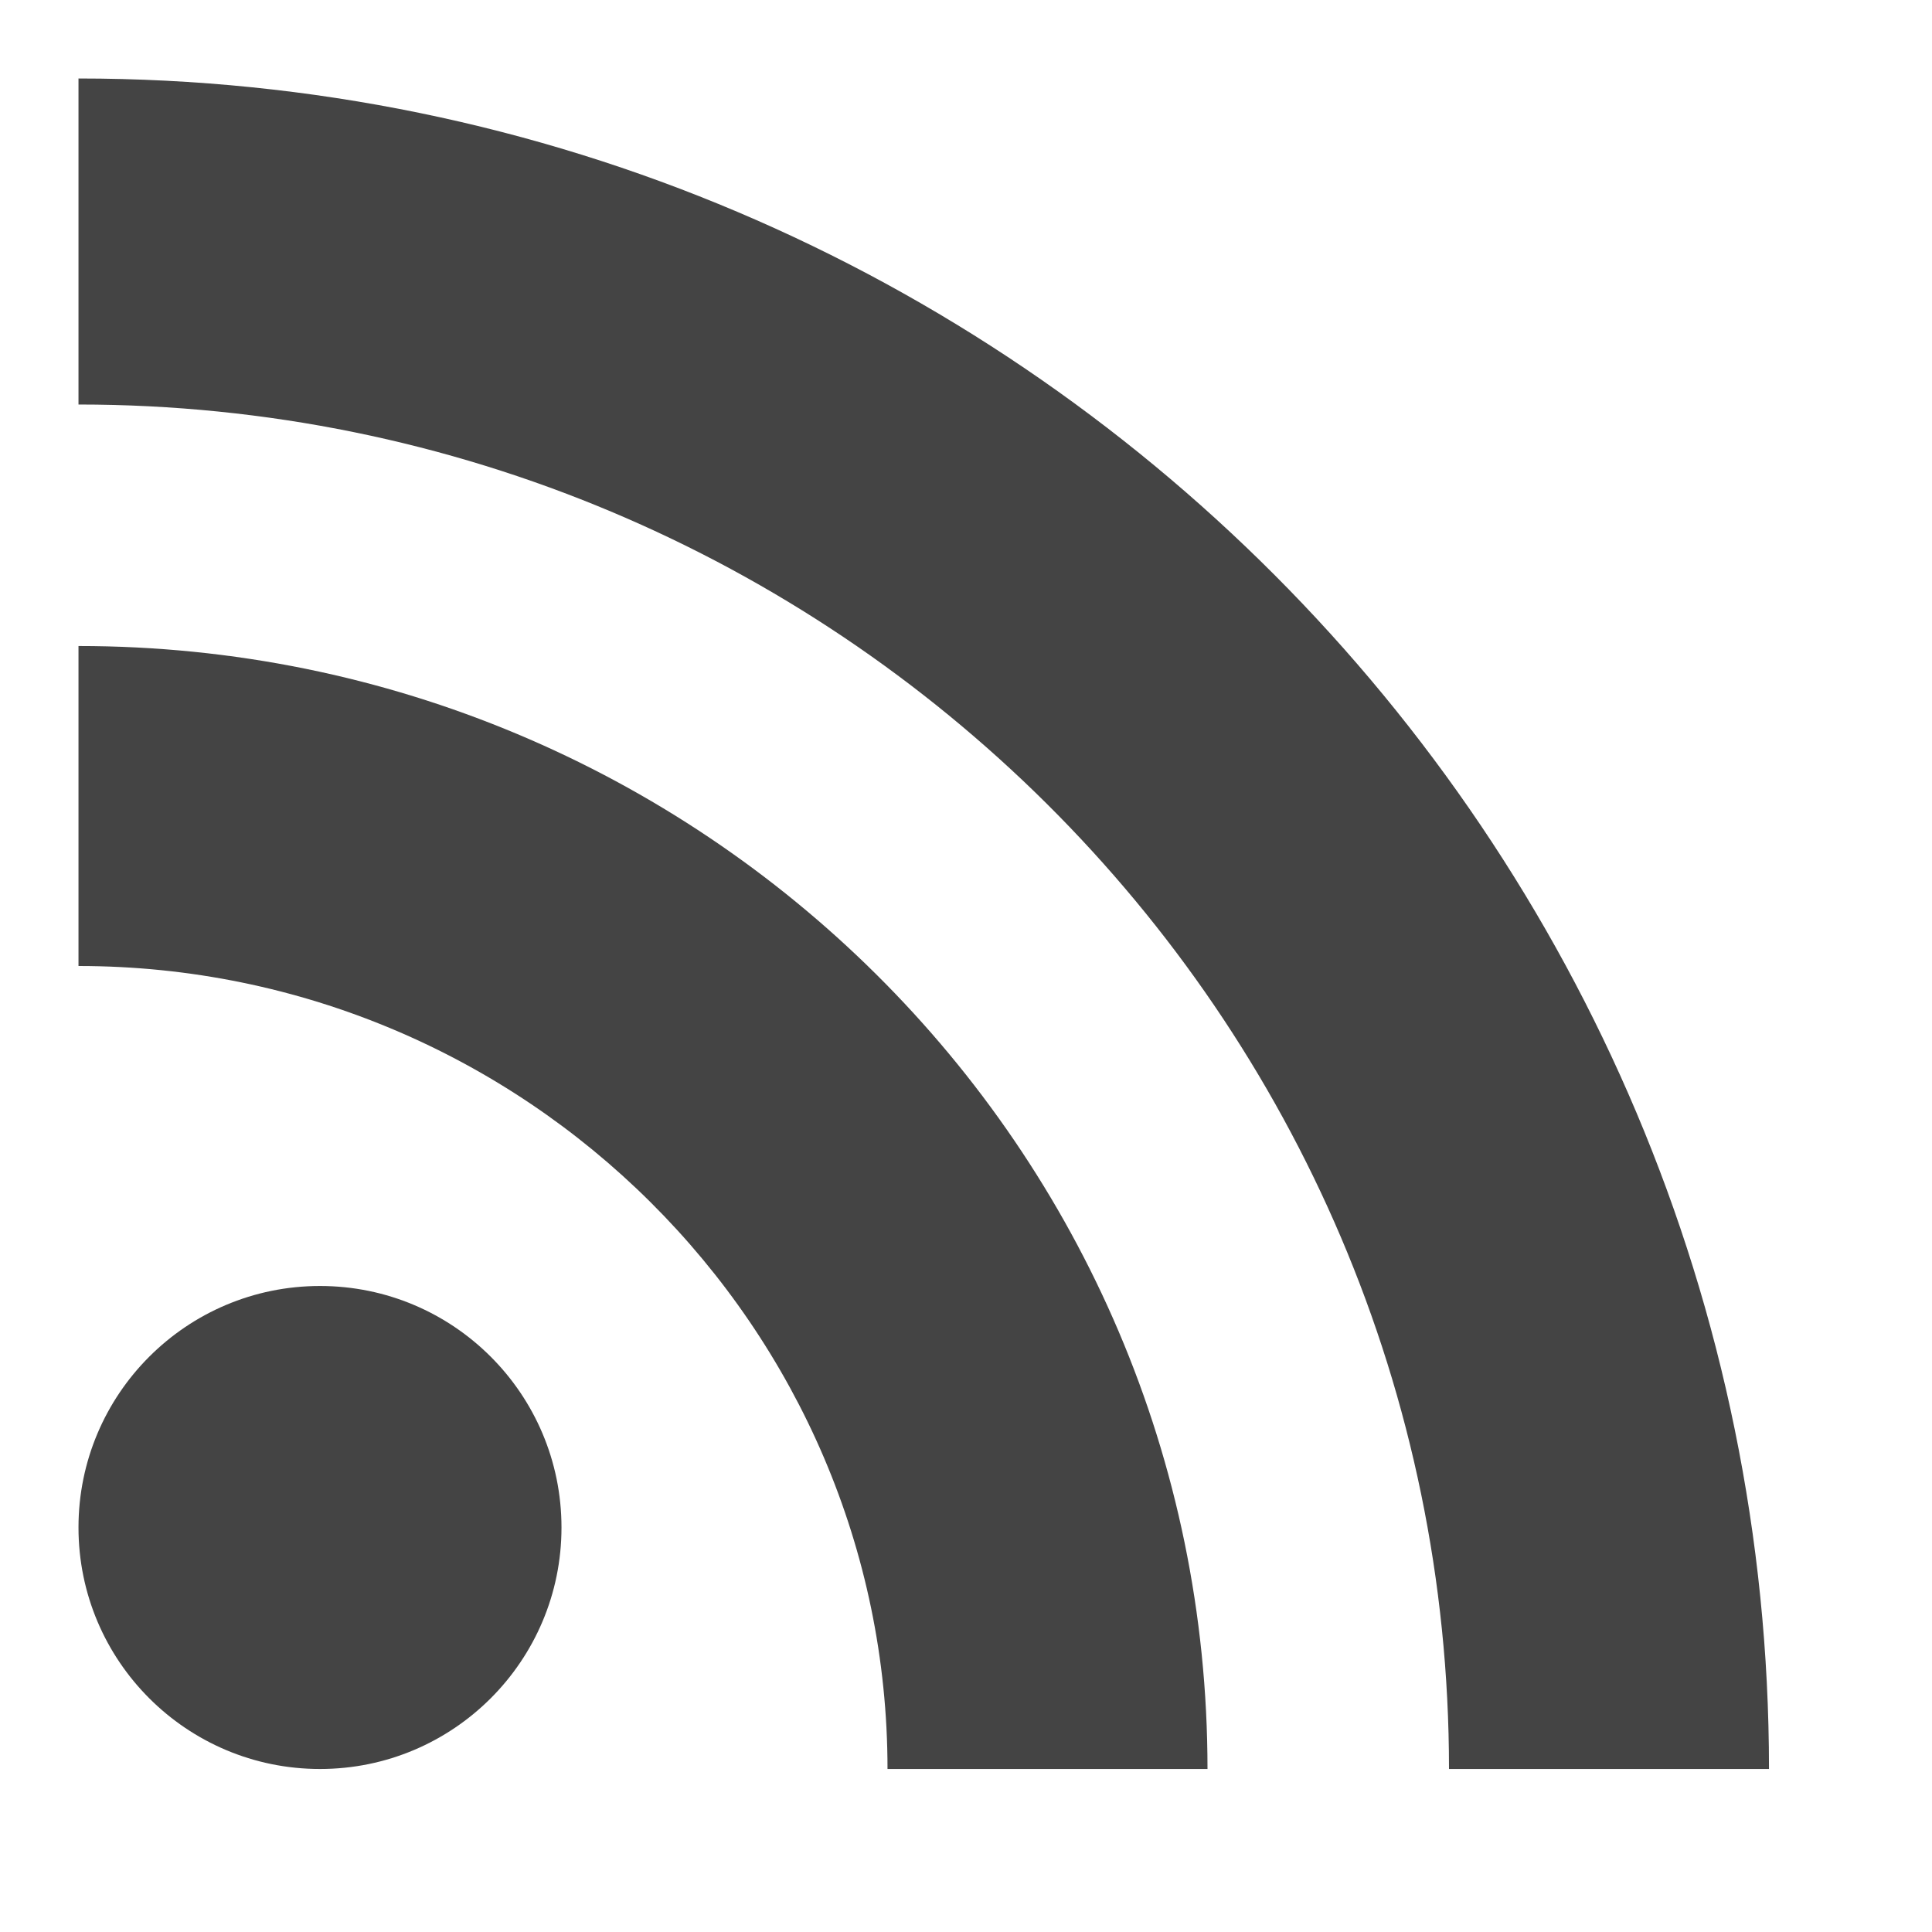
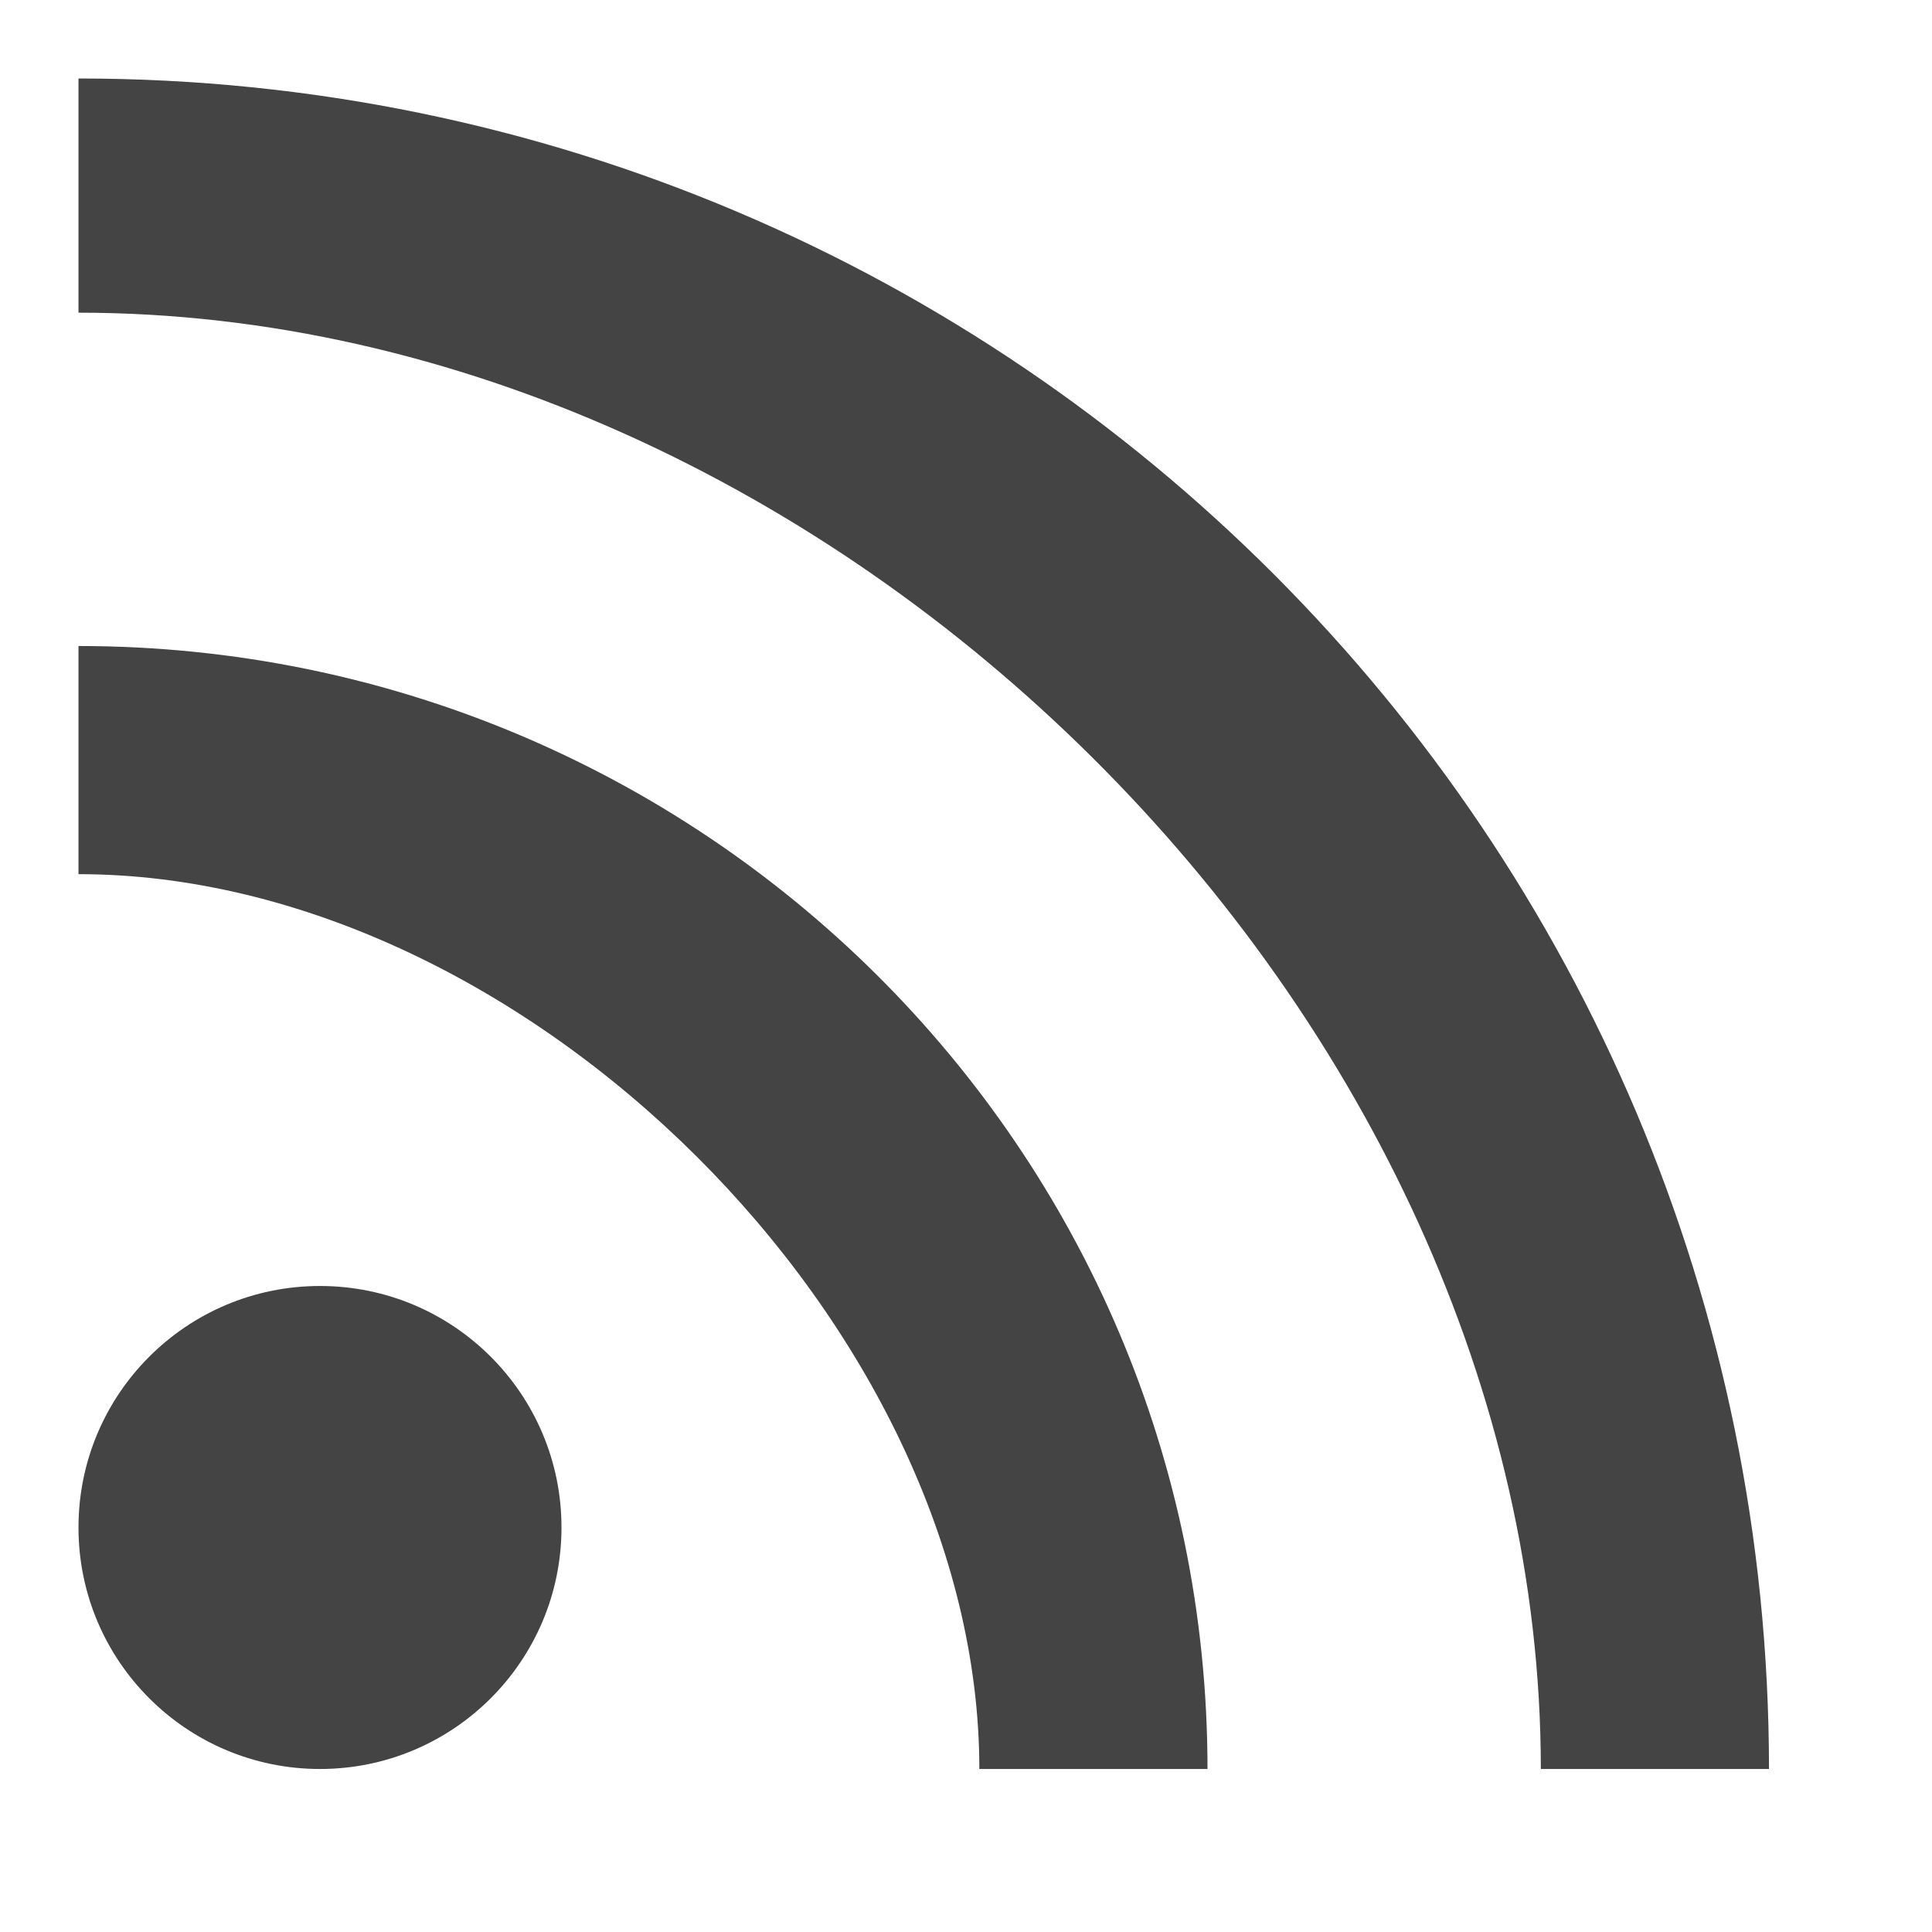
<svg xmlns="http://www.w3.org/2000/svg" version="1.1" id="Layer_1" x="0px" y="0px" width="32px" height="32px" viewBox="0 0 32 32" enable-background="new 0 0 32 32" xml:space="preserve">
-   <circle fill="#444444" cx="5.3" cy="25.3" r="4" />
-   <path fill="#444444" d="M29.3,29.3H24C24,16.8,13.8,6.7,1.3,6.7V1.3C16.8,1.3,29.3,13.9,29.3,29.3z" />
-   <path fill="#444444" d="M20,29.3h-5.3C14.7,22,8.7,16,1.3,16v-5.3C11.6,10.7,20,19,20,29.3z" />
+   <defs id="defs11" />
+   <circle id="circle2" cy="25.3" cx="5.3" r="4" fill="#444444" />
+   <path d="M 29.3,29.3 H 25.521 C 25.521,16.8 13.8,5.179 1.3,5.179 V 1.3 c 15.5,0 28,12.6 28,28 z" id="path4" style="fill:#444444" />
+   <path d="M 20,29.3 H 16.221 C 16.221,22 8.7,14.479 1.3,14.479 V 10.7 C 11.6,10.7 20,19 20,29.3 Z" id="path6" style="fill:#444444" />
</svg>
